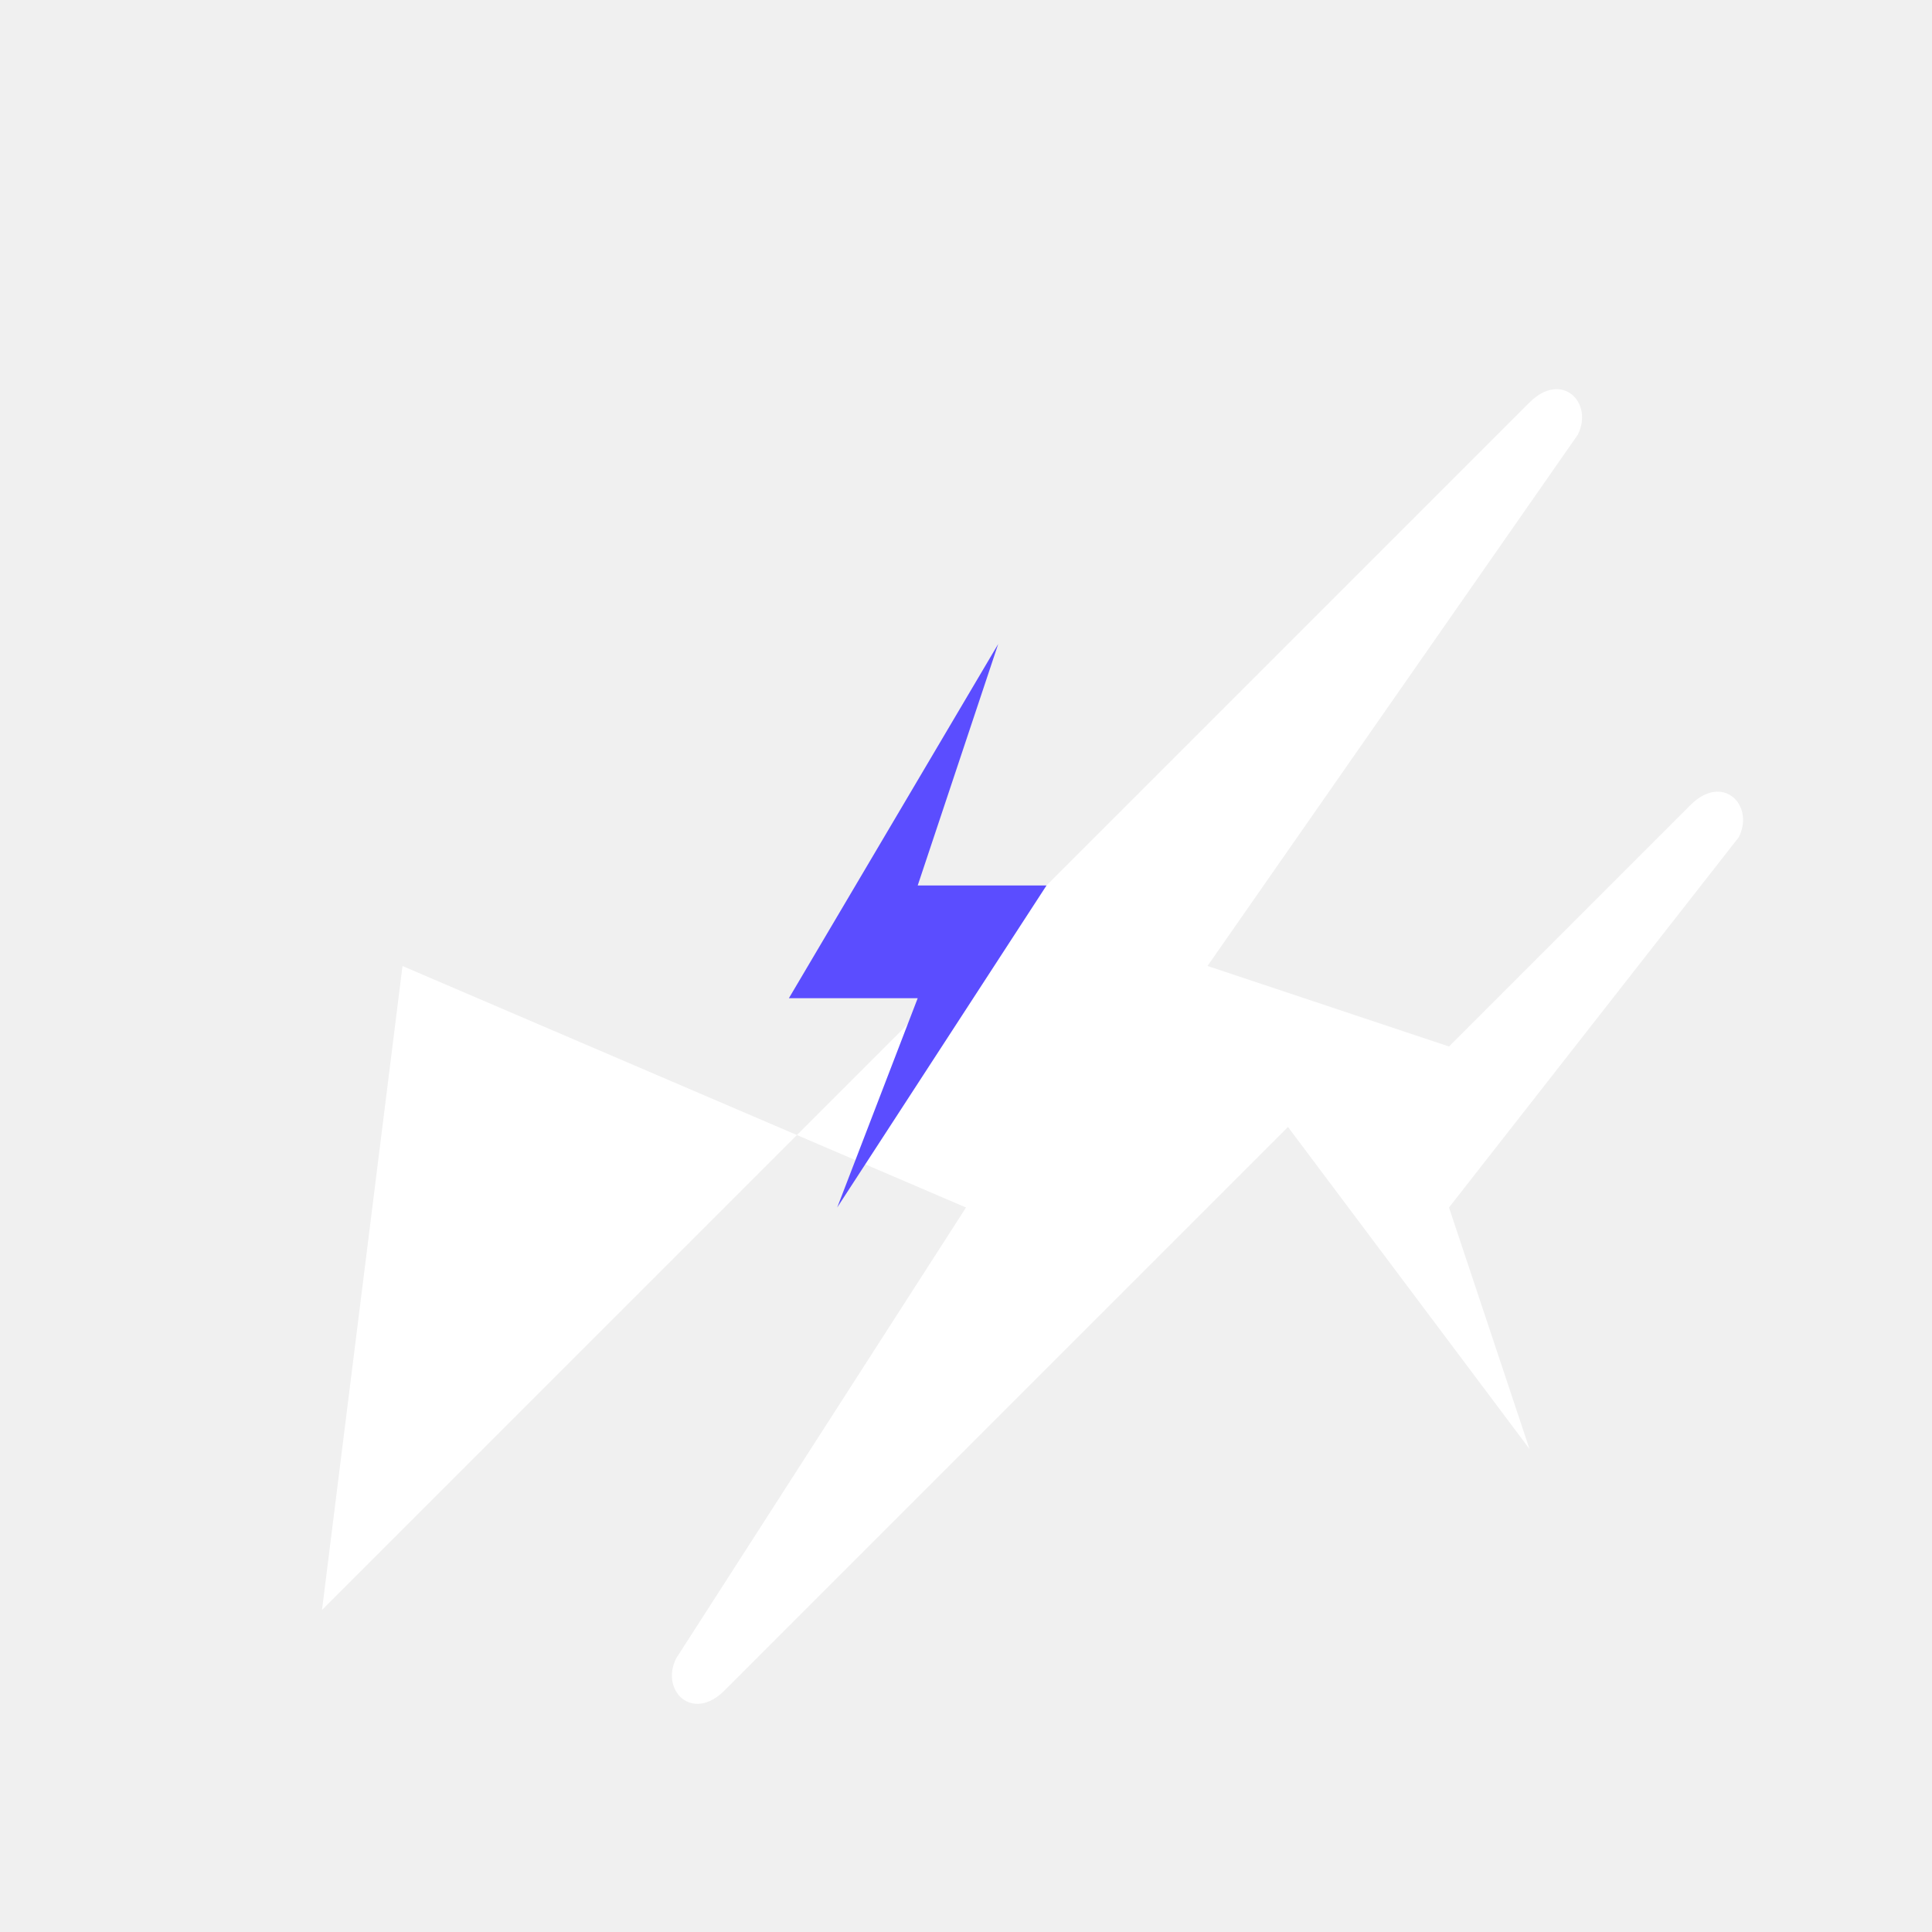
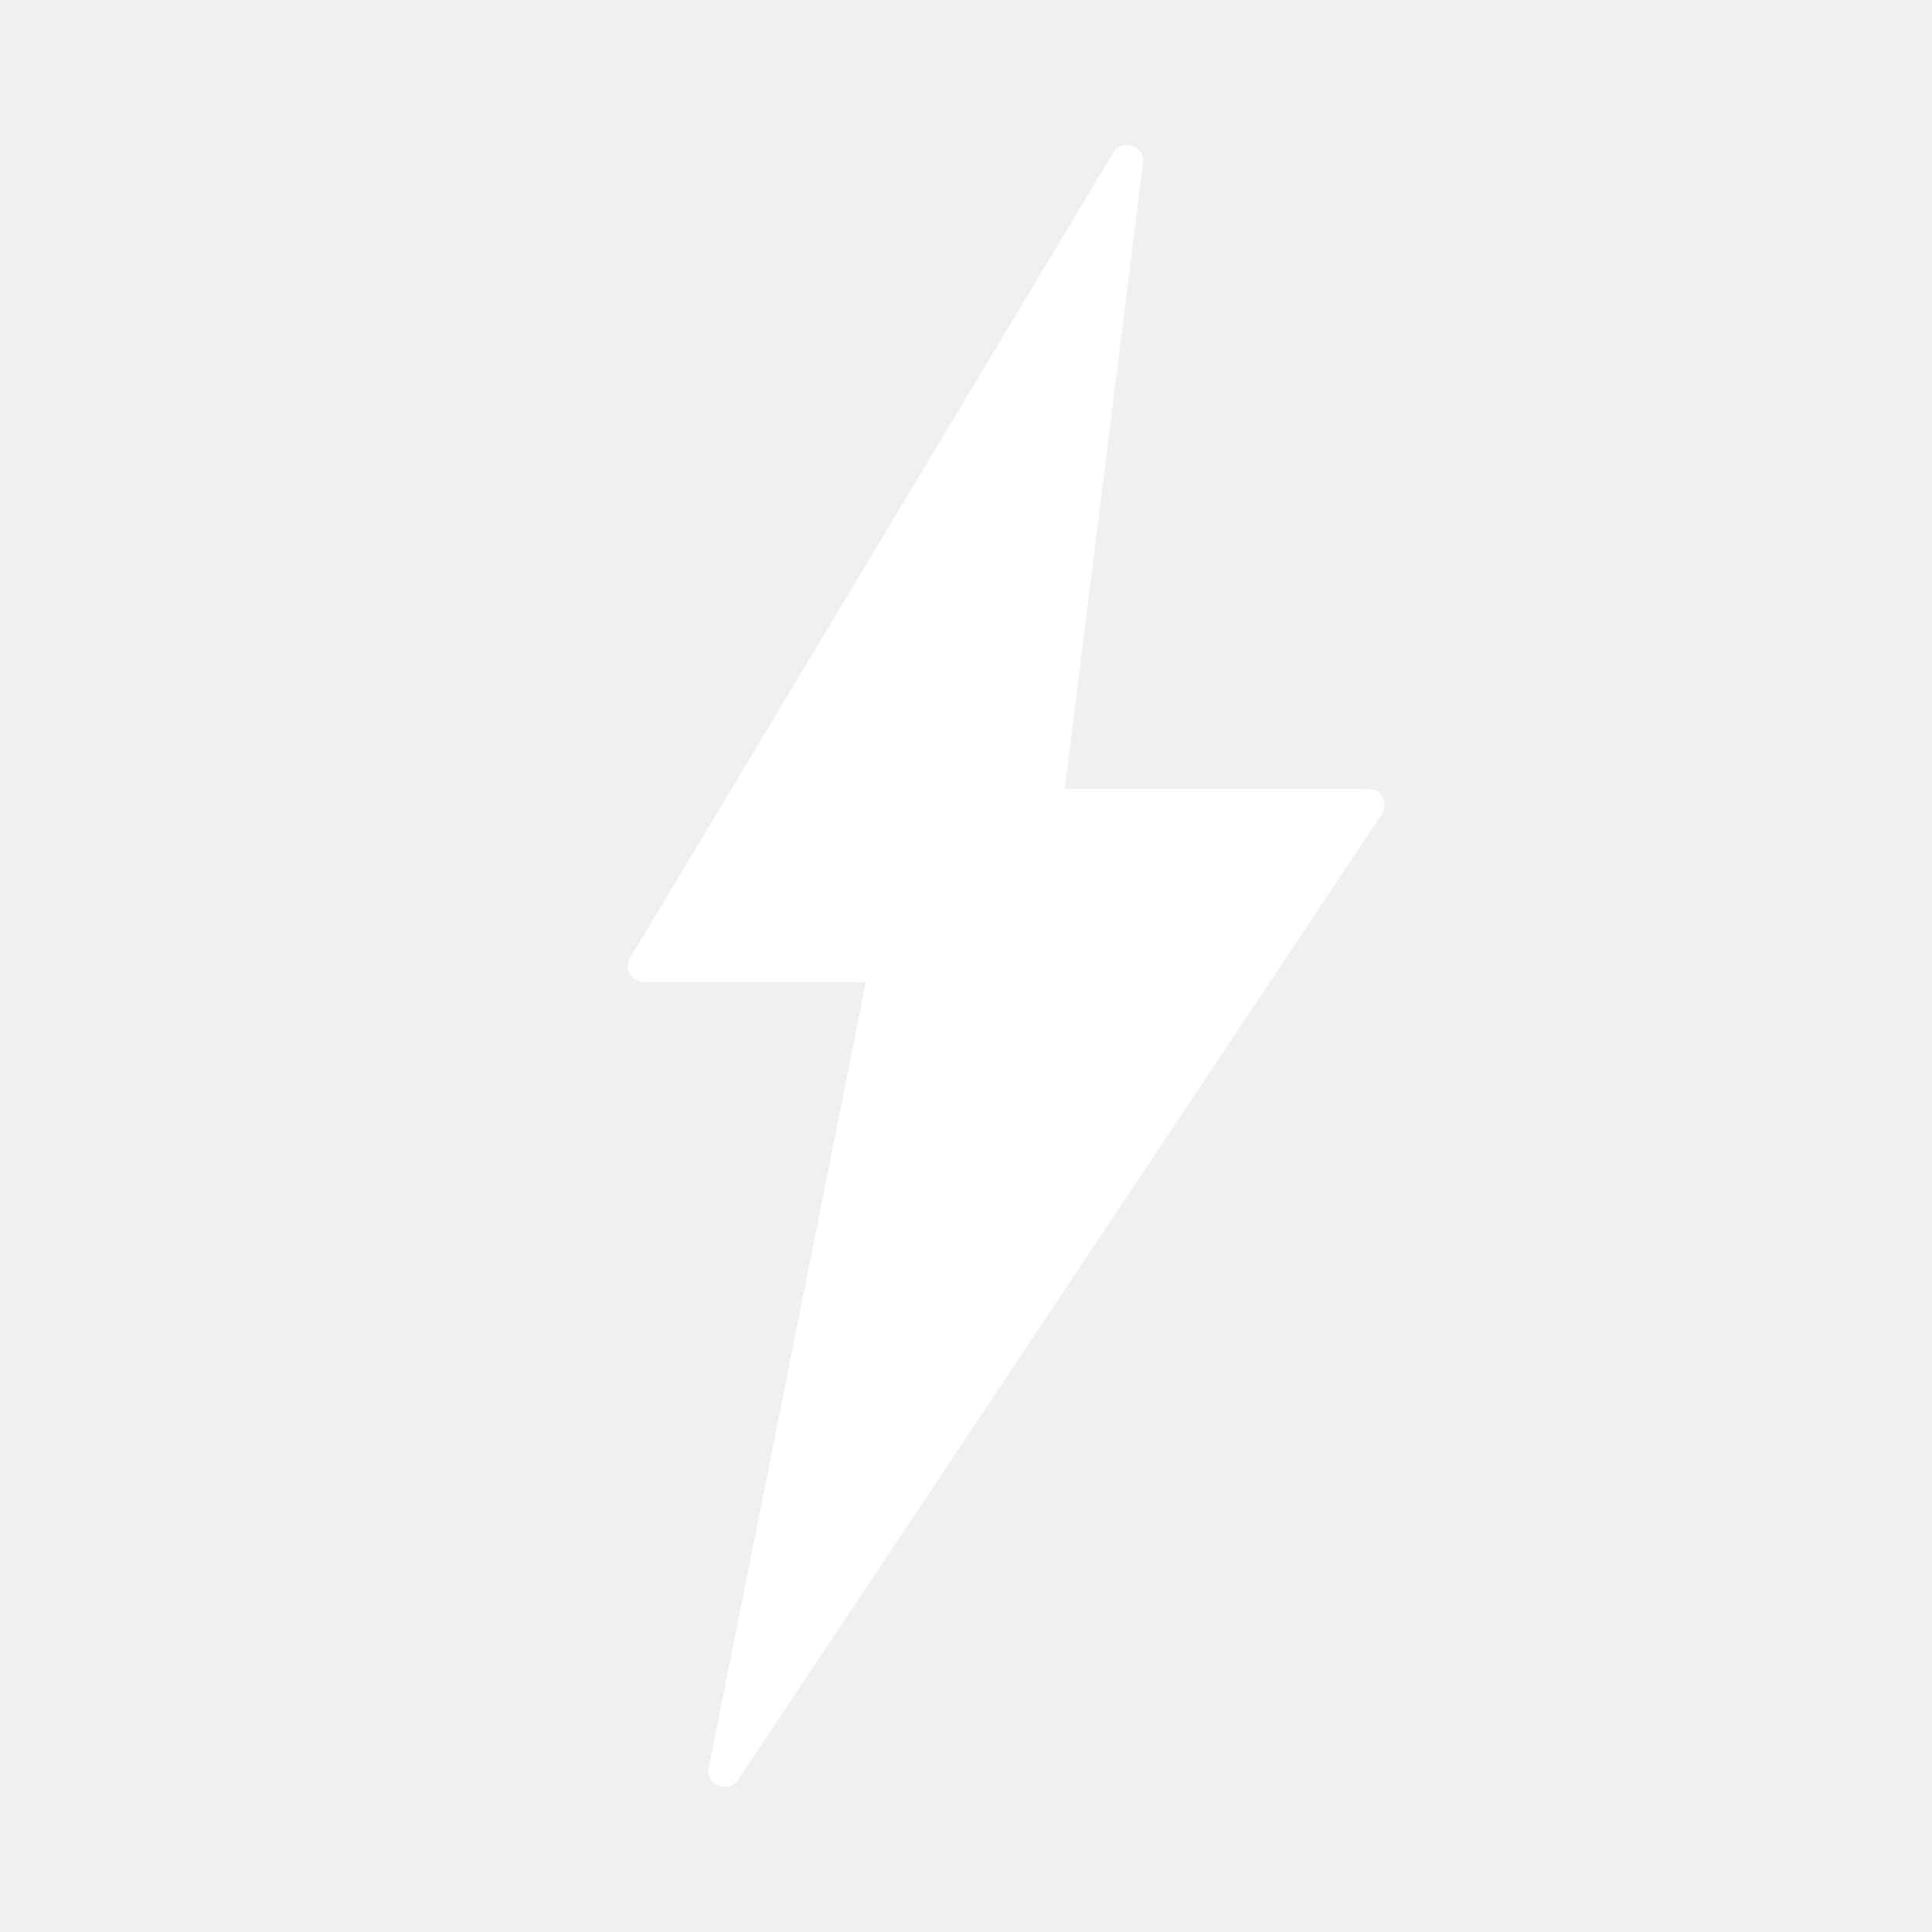
<svg xmlns="http://www.w3.org/2000/svg" width="120" height="120" viewBox="0 0 120 120" fill="none">
-   <path d="M20 100 L95 25 C97 23 99 25 98 27 L75 60 L90 65 L105 50 C107 48 109 50 108 52 L90 75 L95 90 L80 70 L45 105 C43 107 41 105 42 103 L60 75 L25 60 L20 100 Z" fill="white" />
-   <path d="M62 40 L57 55 L65 55 L52 75 L57 62 L49 62 L62 40 Z" fill="#5B4DFF" />
+   <path d="M70 10 L40 60 L55 60 L45 110 L85 50 L65 50 L70 10 Z" fill="white" stroke="white" stroke-width="2" stroke-linejoin="round" />
</svg>
